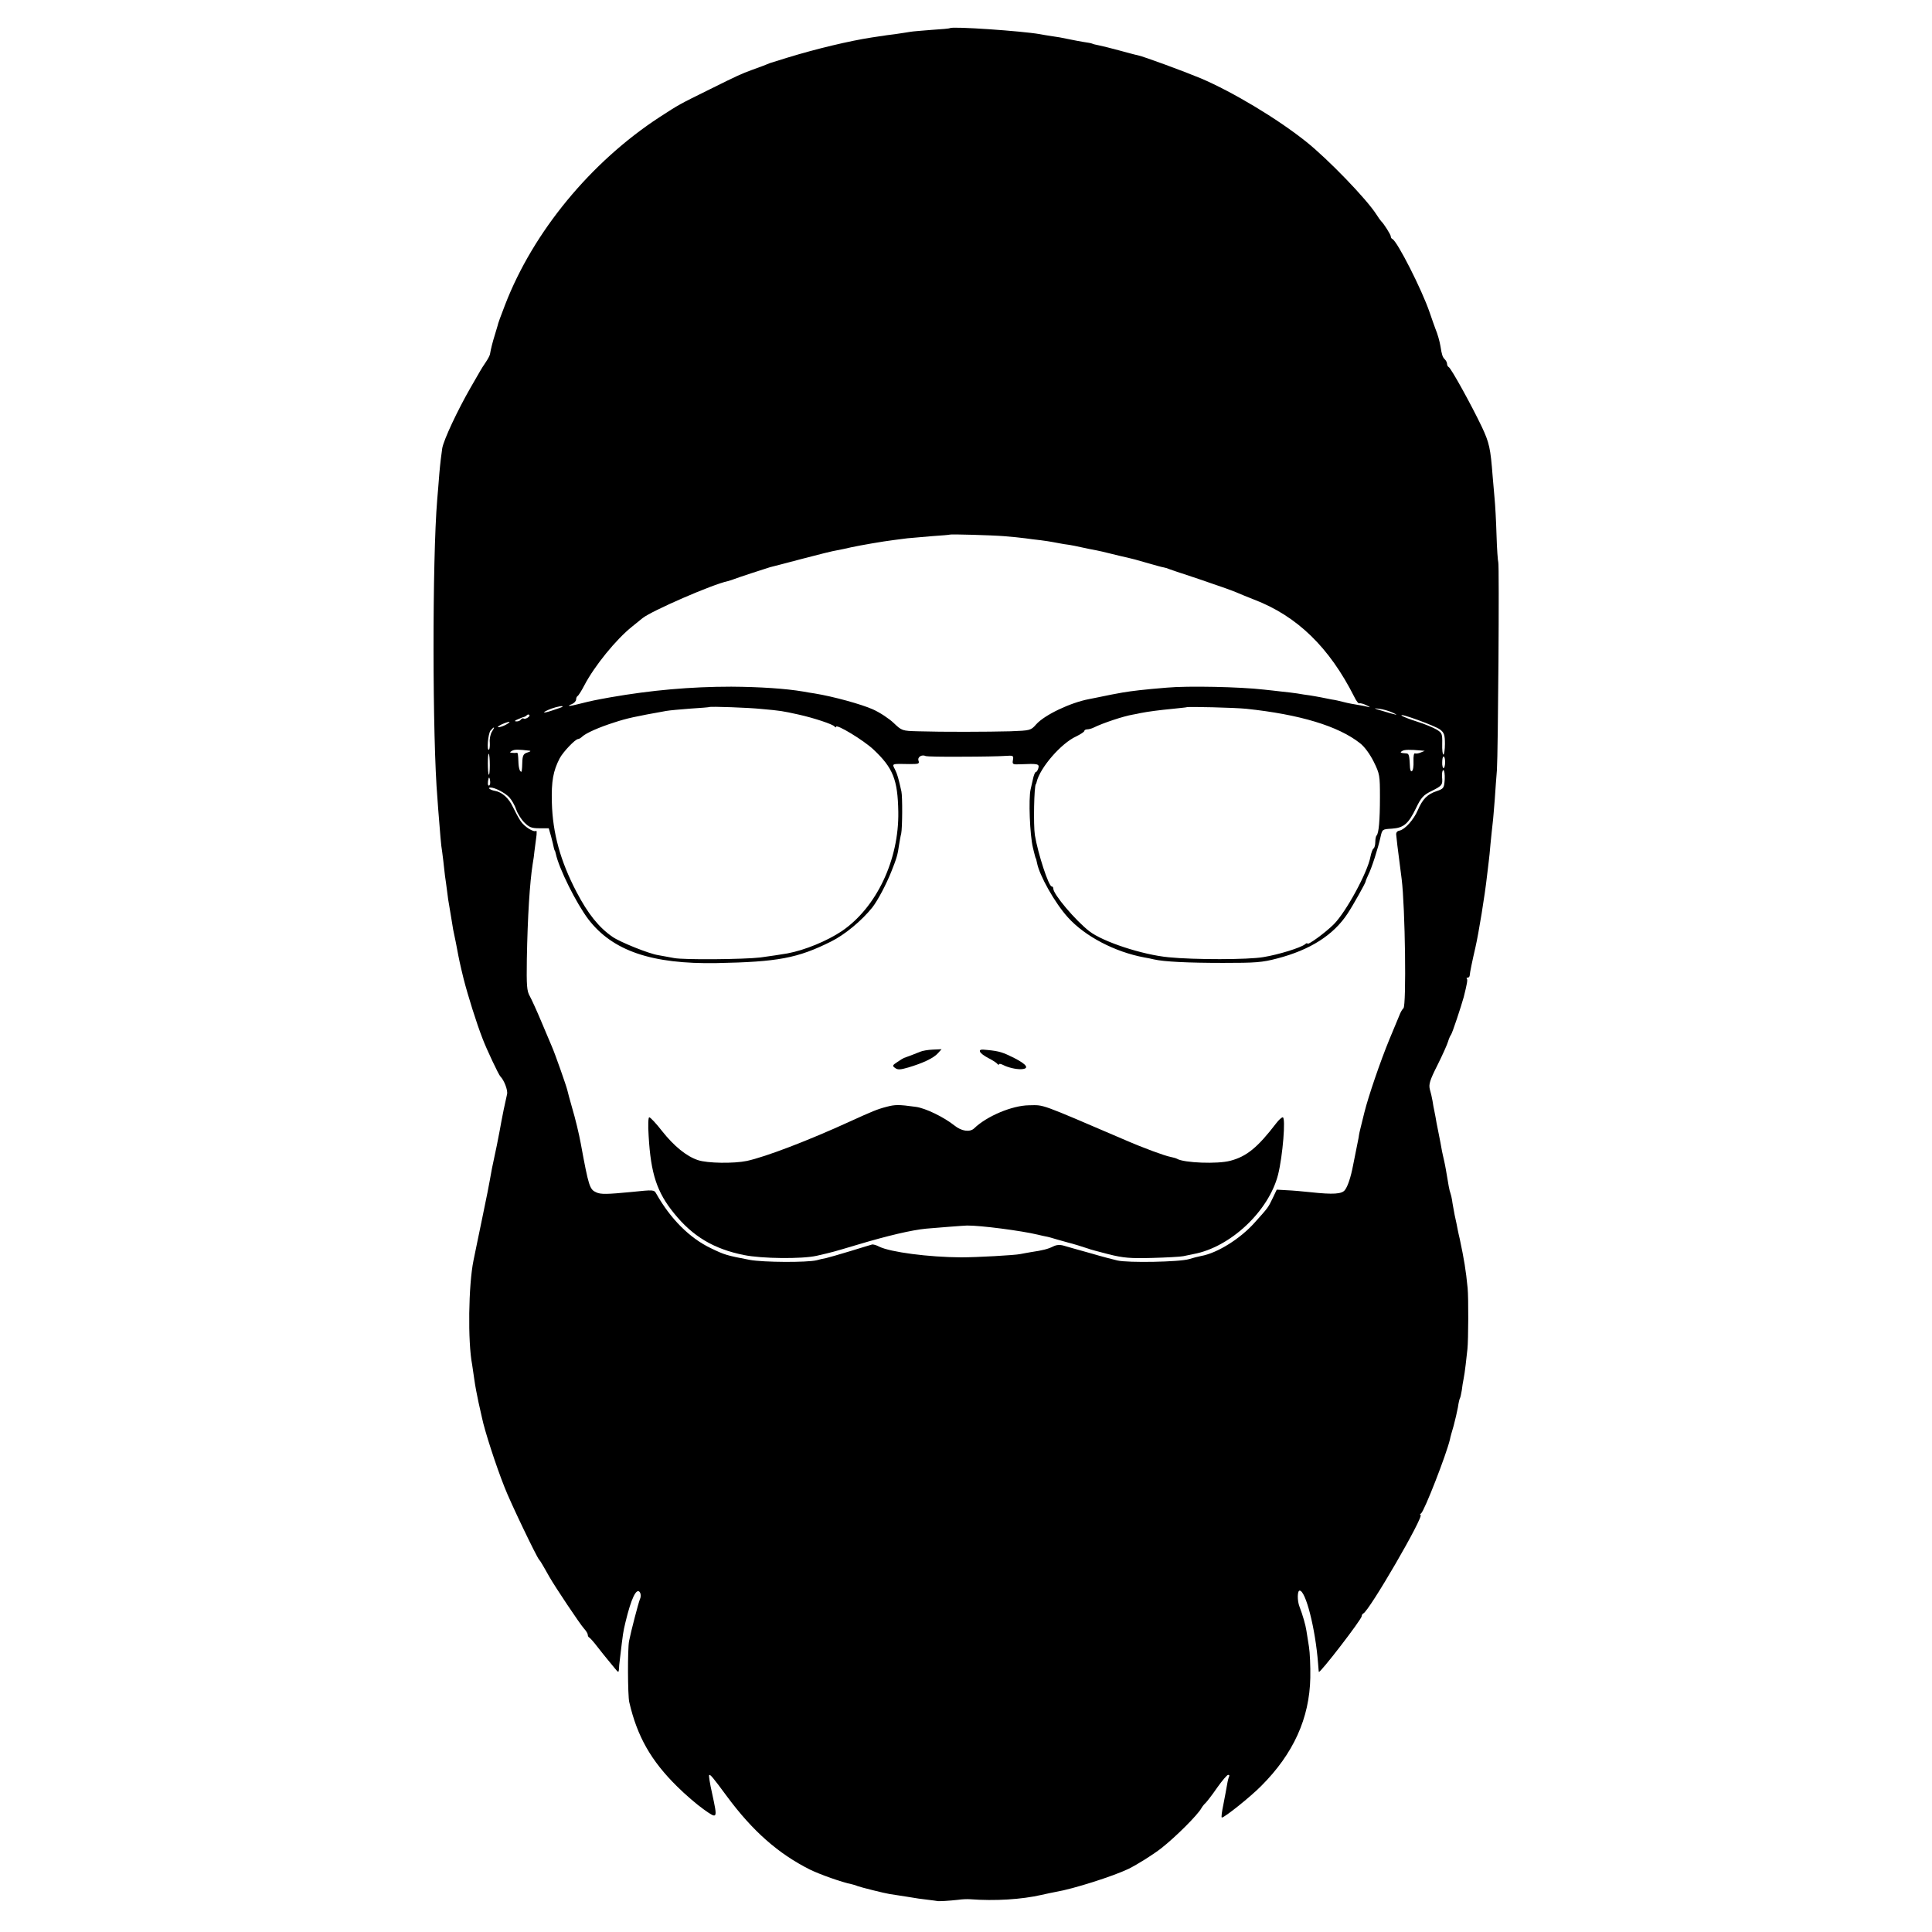
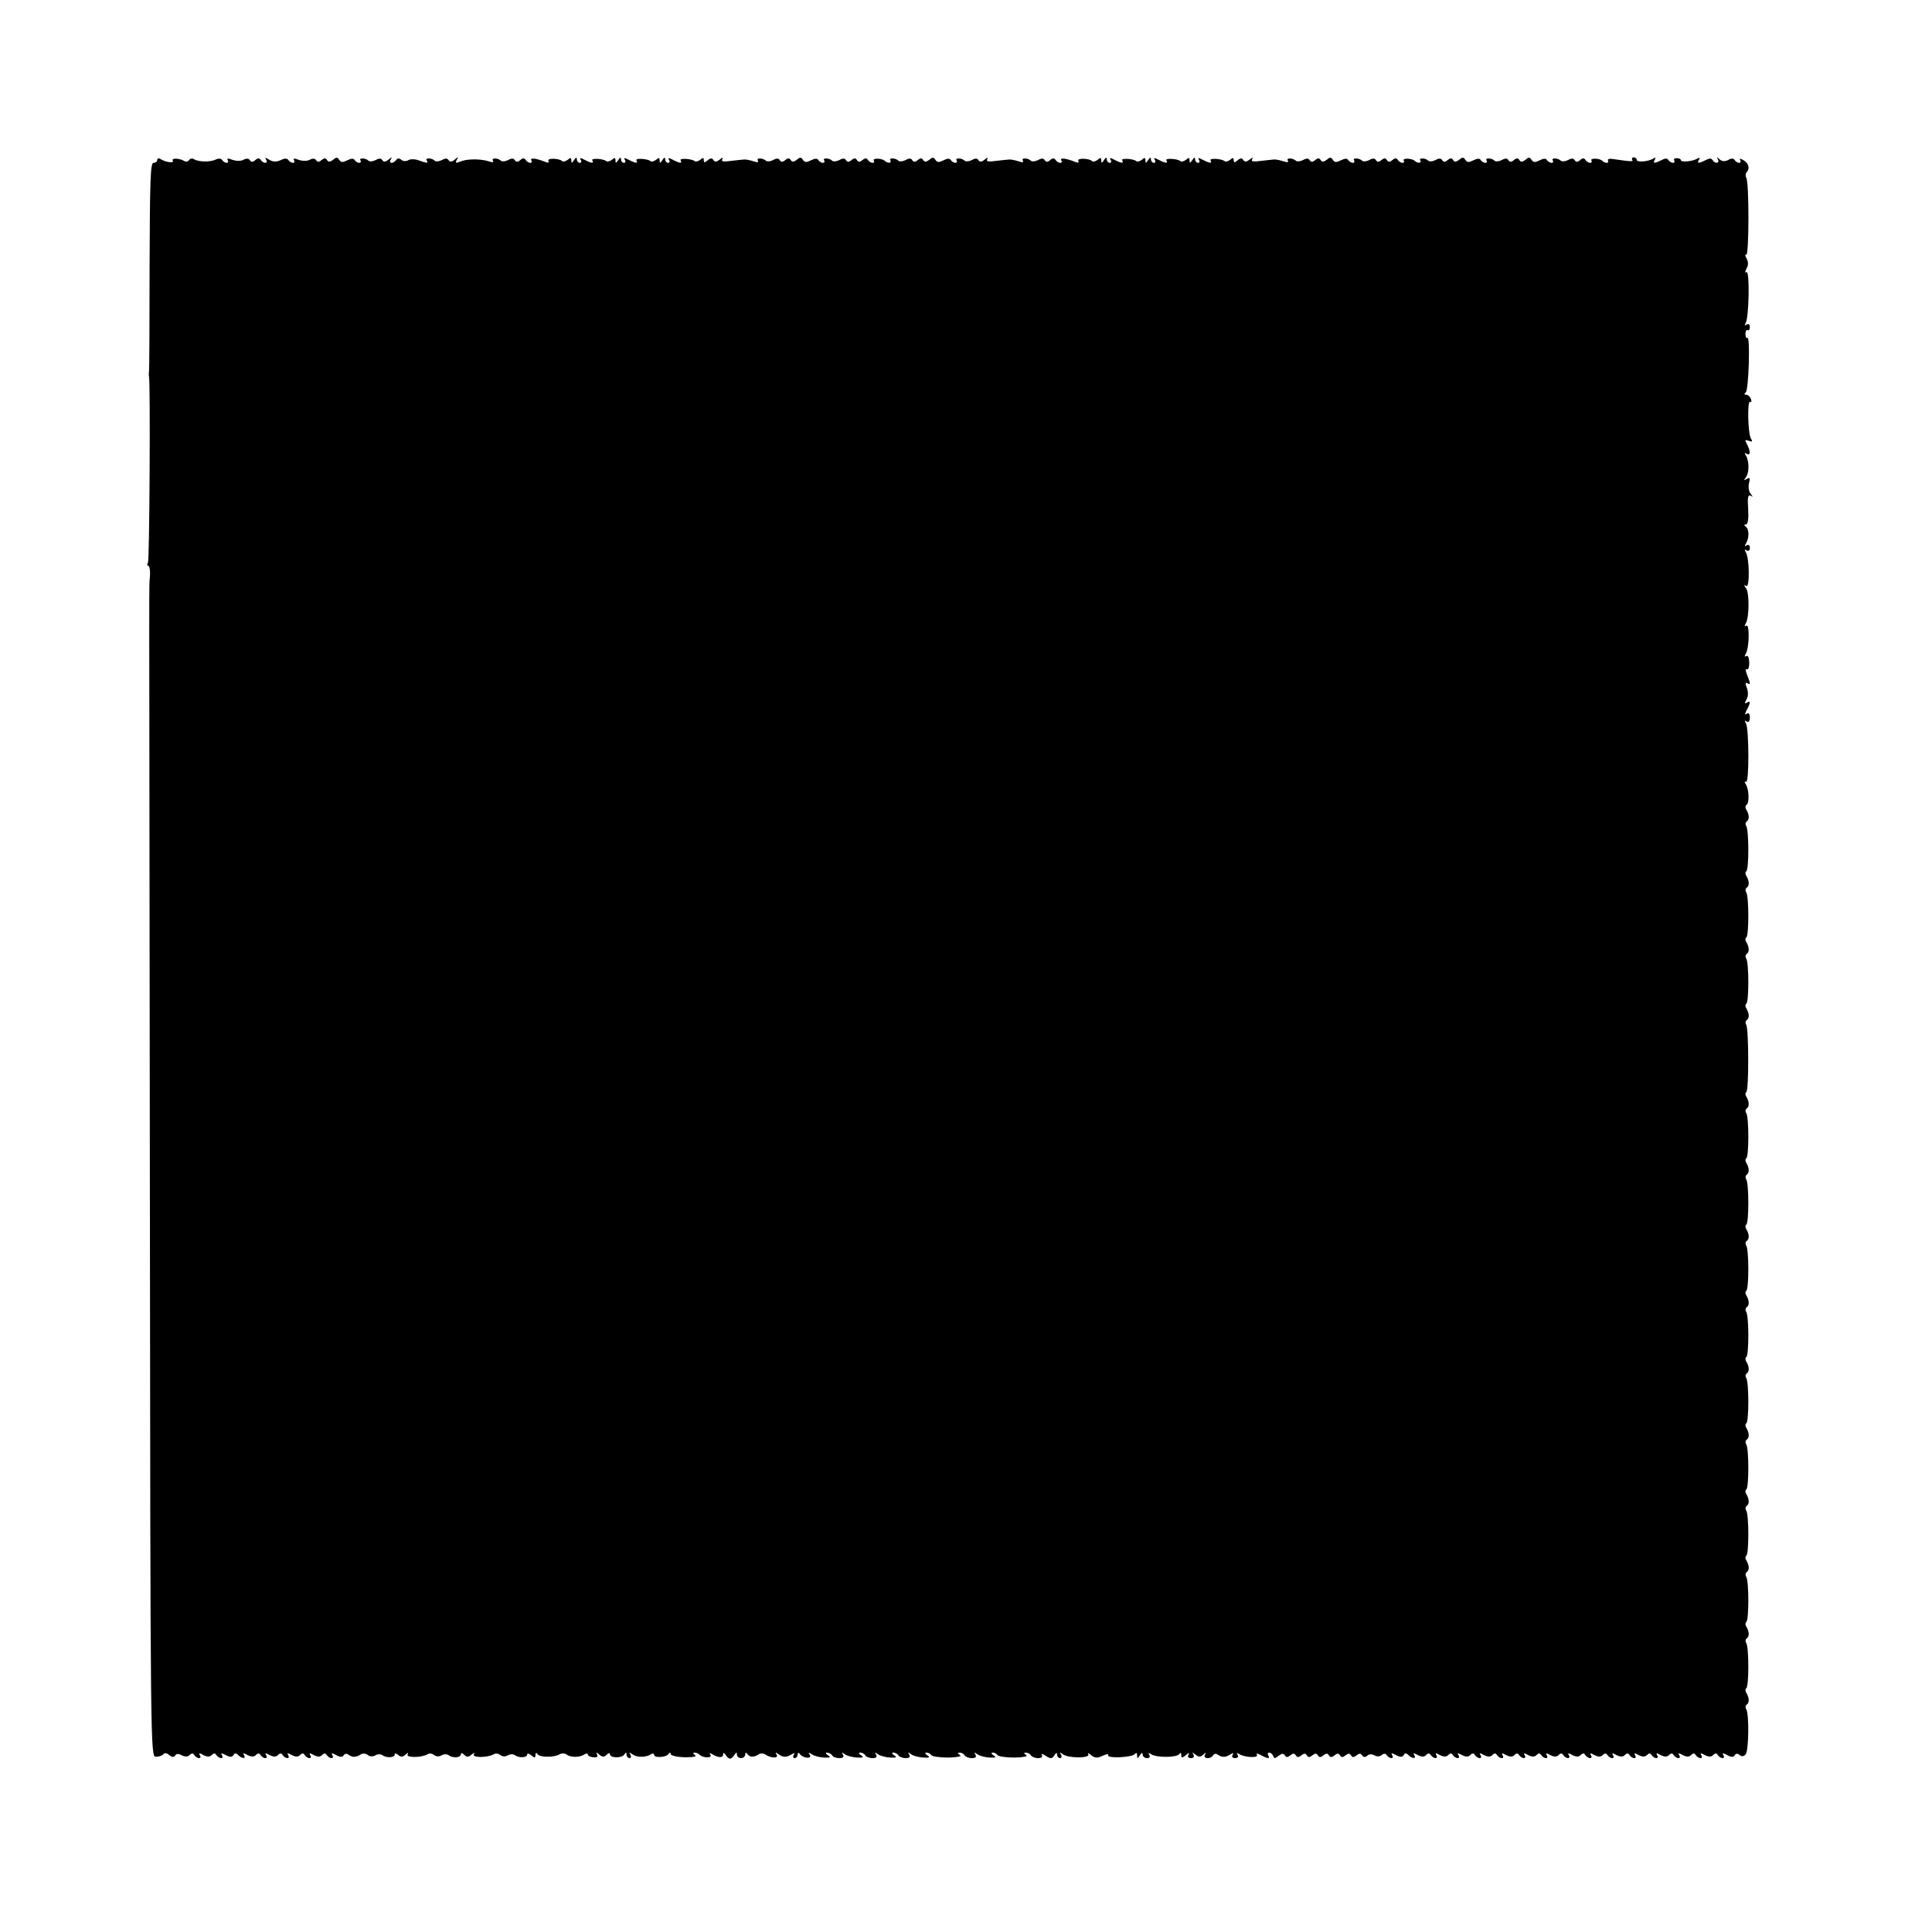
- <svg xmlns="http://www.w3.org/2000/svg" version="1.0" width="996pt" height="996pt" viewBox="0 0 996 996" preserveAspectRatio="xMidYMid meet">
-   <g transform="translate(0,996) scale(0.1,-0.1)" fill="#000000" stroke="none">
-     <path d="M4898 9815 c-2 -2 -44 -6 -95 -9 -50 -4 -100 -8 -110 -10 -10 -2 -45 -7 -78 -12 -33 -4 -62 -8 -65 -9 -3 0 -27 -4 -55 -8 -117 -18 -288 -59 -435 -104 -47 -15 -87 -27 -90 -28 -3 -1 -18 -7 -35 -14 -16 -6 -43 -16 -60 -22 -54 -20 -68 -26 -215 -99 -164 -81 -158 -78 -260 -144 -354 -231 -651 -591 -796 -967 -20 -51 -38 -100 -39 -109 -2 -8 -9 -31 -15 -50 -10 -32 -19 -66 -24 -96 -1 -6 -10 -24 -21 -40 -11 -16 -25 -38 -31 -49 -6 -11 -28 -49 -49 -85 -67 -117 -136 -264 -145 -310 -4 -25 -11 -83 -15 -130 -4 -47 -8 -107 -11 -135 -26 -308 -25 -1240 1 -1540 1 -22 6 -80 10 -130 4 -49 8 -101 10 -115 2 -14 7 -47 10 -75 3 -27 7 -63 9 -80 3 -16 7 -52 11 -80 3 -27 8 -61 11 -75 2 -14 7 -41 10 -60 9 -58 12 -74 18 -100 3 -14 8 -38 11 -55 12 -64 16 -83 35 -161 22 -86 66 -227 98 -309 20 -53 83 -187 92 -195 19 -19 39 -71 34 -91 -12 -53 -25 -115 -29 -139 -2 -14 -13 -70 -24 -126 -25 -115 -29 -138 -36 -179 -7 -40 -11 -59 -40 -200 -14 -66 -27 -129 -29 -140 -2 -11 -9 -44 -15 -73 -26 -127 -30 -419 -7 -537 2 -11 7 -45 11 -75 4 -30 14 -84 22 -120 8 -36 16 -72 18 -80 13 -64 71 -244 116 -357 29 -76 167 -363 178 -373 3 -3 12 -16 19 -29 8 -13 22 -39 33 -58 30 -53 159 -246 180 -269 10 -11 19 -25 19 -31 0 -6 3 -13 8 -15 4 -2 23 -23 42 -48 19 -25 43 -54 52 -65 9 -11 26 -31 37 -45 19 -23 20 -24 22 -5 0 11 2 31 4 45 18 152 17 143 29 195 30 125 57 182 75 156 5 -8 6 -23 0 -35 -8 -20 -46 -165 -56 -216 -8 -39 -7 -282 1 -315 41 -177 112 -302 247 -435 41 -41 103 -94 137 -118 72 -51 72 -51 43 83 -11 49 -18 91 -15 94 5 5 18 -10 91 -109 133 -180 265 -296 428 -378 51 -25 166 -66 217 -76 7 -2 20 -5 28 -9 19 -7 139 -37 165 -41 11 -2 52 -8 90 -14 39 -7 88 -14 110 -16 22 -3 42 -5 45 -6 6 -3 65 1 110 6 19 3 46 4 60 3 130 -10 267 -1 368 22 26 6 60 13 76 16 89 15 293 80 373 118 50 25 126 73 170 107 75 59 188 172 207 207 5 9 15 21 21 26 6 6 33 40 59 78 26 37 52 67 57 67 6 0 8 -3 6 -7 -3 -5 -8 -24 -11 -43 -3 -19 -12 -65 -19 -102 -8 -38 -12 -68 -8 -68 14 0 149 108 203 163 166 166 249 349 253 558 1 58 -2 130 -7 160 -5 30 -11 67 -13 82 -4 28 -19 81 -36 125 -12 31 -11 82 1 82 31 0 81 -194 95 -375 2 -22 3 -42 4 -44 3 -12 221 271 221 287 0 6 4 12 8 14 30 11 318 508 295 508 -4 0 -3 4 3 8 17 12 131 305 149 382 1 8 10 40 19 70 8 30 18 73 22 95 3 22 8 44 11 48 2 4 6 22 9 40 2 18 6 43 9 57 3 14 8 48 11 75 3 28 7 64 9 80 5 46 6 264 1 315 -9 92 -18 147 -41 255 -3 11 -7 31 -10 45 -2 14 -10 49 -16 77 -5 29 -12 63 -13 75 -2 13 -6 30 -9 38 -5 13 -10 41 -23 120 -2 14 -7 36 -10 50 -3 14 -8 34 -10 45 -4 23 -11 61 -17 90 -2 11 -7 36 -11 55 -3 19 -8 46 -11 60 -3 14 -8 39 -10 55 -3 17 -9 44 -14 60 -6 25 0 46 40 125 26 52 50 106 54 120 4 14 11 30 15 35 7 8 53 148 66 195 17 68 21 90 16 94 -3 4 -1 6 5 6 5 0 10 6 10 13 0 10 14 78 29 142 17 74 49 270 60 370 3 28 7 61 9 75 2 14 6 54 9 90 4 36 8 83 11 105 3 22 7 78 11 125 3 47 8 114 11 150 6 88 13 1062 7 1072 -2 4 -7 67 -9 140 -2 73 -7 158 -10 188 -3 30 -7 82 -10 115 -11 144 -17 172 -56 255 -51 107 -159 304 -171 308 -4 2 -8 9 -8 16 0 7 -5 17 -12 24 -11 11 -15 22 -22 67 -4 25 -15 64 -26 90 -4 11 -18 49 -30 85 -40 117 -167 367 -192 378 -5 2 -8 8 -8 13 0 9 -36 66 -50 79 -3 3 -14 18 -24 34 -51 80 -249 285 -363 376 -148 118 -376 255 -542 326 -92 38 -290 111 -325 119 -12 2 -55 14 -96 25 -41 11 -88 23 -104 26 -16 3 -32 7 -35 9 -4 2 -25 6 -47 9 -22 4 -51 9 -64 12 -51 11 -66 13 -100 18 -19 3 -46 7 -60 10 -90 16 -451 41 -462 31z m277 -2619 c39 -3 88 -8 110 -11 22 -3 58 -8 80 -10 22 -3 51 -7 65 -10 14 -3 39 -7 55 -10 17 -2 41 -6 55 -9 14 -3 48 -10 75 -16 59 -11 70 -14 155 -35 36 -8 72 -17 80 -19 8 -2 41 -12 74 -21 32 -9 66 -19 75 -20 9 -2 16 -4 16 -4 0 -1 73 -26 162 -55 89 -30 177 -61 195 -69 18 -8 60 -25 93 -38 222 -85 388 -246 517 -502 10 -21 22 -36 26 -33 4 2 21 -2 37 -10 17 -8 21 -12 11 -9 -11 3 -35 8 -55 11 -20 3 -52 9 -71 14 -19 5 -48 12 -65 14 -16 3 -41 8 -55 11 -14 3 -40 7 -57 10 -18 2 -48 7 -65 10 -18 3 -55 7 -83 10 -27 3 -68 8 -90 10 -120 14 -391 20 -500 10 -122 -10 -178 -17 -227 -25 -50 -9 -66 -12 -128 -25 -14 -3 -34 -7 -45 -9 -96 -18 -229 -81 -273 -130 -28 -32 -31 -32 -133 -36 -115 -3 -349 -4 -477 0 -81 2 -83 3 -125 43 -23 22 -71 54 -107 70 -58 26 -202 66 -300 82 -19 3 -46 7 -60 10 -88 15 -221 24 -370 25 -209 0 -412 -18 -624 -55 -82 -15 -89 -16 -161 -34 -49 -13 -68 -13 -37 -1 12 5 22 16 22 24 0 8 4 16 8 18 4 2 20 27 35 56 52 99 163 236 246 302 17 14 41 33 53 43 47 38 362 175 440 191 7 2 20 6 28 9 17 7 166 56 190 63 8 2 83 21 165 43 83 22 164 42 180 44 17 3 50 10 75 16 47 10 161 30 218 37 17 2 49 6 70 9 20 2 78 7 127 11 50 3 91 7 92 8 4 3 215 -3 278 -8z m-2276 -880 c-2 -2 -26 -10 -53 -19 -53 -18 -55 -10 -3 10 31 11 65 17 56 9z m1027 -11 c100 -9 106 -10 192 -29 77 -17 176 -50 184 -61 4 -5 8 -7 8 -2 0 17 142 -69 193 -117 101 -95 125 -155 128 -321 4 -247 -112 -493 -291 -615 -76 -51 -190 -98 -280 -115 -28 -5 -95 -15 -140 -21 -84 -10 -395 -13 -445 -3 -27 5 -65 12 -82 15 -47 7 -196 67 -235 94 -71 49 -127 119 -186 232 -83 159 -123 303 -127 461 -3 110 7 163 40 227 17 33 81 100 95 100 5 0 15 6 22 13 20 18 84 47 166 73 64 21 105 30 267 59 17 3 73 8 125 12 52 3 96 7 97 8 5 4 204 -3 269 -10z m2499 1 c275 -29 475 -89 587 -178 22 -17 50 -55 70 -95 31 -63 32 -71 32 -182 0 -121 -6 -186 -17 -198 -4 -3 -7 -19 -7 -34 0 -15 -4 -30 -9 -33 -5 -3 -12 -23 -16 -43 -15 -81 -126 -285 -189 -348 -43 -43 -136 -111 -136 -99 0 3 -6 2 -12 -4 -23 -18 -135 -53 -214 -66 -78 -14 -359 -14 -489 -1 -137 13 -339 80 -409 134 -73 57 -186 191 -186 220 0 6 -3 11 -8 11 -16 0 -71 169 -87 265 -8 53 -4 251 5 263 2 1 3 5 4 10 17 74 127 201 205 236 22 11 41 23 41 28 0 4 7 8 15 8 8 0 23 4 33 9 46 23 154 59 202 67 8 1 26 5 40 8 41 8 95 15 167 22 37 4 69 7 70 8 6 4 250 -2 308 -8z m755 -20 c35 -16 23 -14 -60 11 -40 12 -41 13 -10 9 19 -2 51 -11 70 -20z m-4460 -26 c-8 -5 -17 -7 -21 -4 -4 2 -10 0 -14 -6 -3 -5 -14 -10 -23 -9 -12 0 -9 4 8 11 14 6 28 12 32 12 3 1 10 4 14 9 4 4 10 5 13 1 3 -3 -1 -9 -9 -14z m4704 -61 c21 -16 25 -28 25 -74 0 -30 -4 -55 -8 -55 -4 0 -7 25 -6 55 1 52 -1 57 -29 74 -17 10 -62 29 -101 41 -38 12 -74 26 -79 31 -19 17 174 -53 198 -72z m-4814 26 c-14 -8 -32 -14 -40 -14 -8 0 -1 6 15 14 40 18 57 18 25 0z m-74 -37 c-8 -13 -13 -38 -11 -56 1 -18 -1 -34 -4 -37 -13 -8 -5 83 8 99 20 23 24 20 7 -6z m194 -98 c8 -1 4 -5 -10 -9 -20 -6 -25 -14 -27 -41 -2 -61 -3 -63 -10 -56 -5 4 -9 22 -10 39 -2 54 -3 57 -10 56 -5 -1 -15 -1 -23 0 -13 1 -13 3 -1 10 13 8 32 8 91 1z m4595 1 l20 -2 -20 -8 c-11 -5 -24 -7 -30 -5 -6 3 -9 -14 -8 -41 1 -24 -2 -47 -8 -50 -5 -4 -9 4 -10 17 -3 64 -5 73 -19 74 -30 2 -35 4 -22 12 11 8 42 8 97 3z m-4800 -76 c0 -30 -2 -51 -5 -49 -3 3 -5 30 -5 59 0 30 2 51 5 49 3 -3 5 -30 5 -59z m2433 44 c97 0 198 2 223 4 43 3 45 2 41 -21 -4 -22 -2 -24 39 -22 89 4 98 2 92 -20 -3 -11 -9 -20 -13 -20 -4 0 -11 -17 -15 -37 -5 -21 -10 -45 -12 -53 -11 -48 -4 -235 12 -300 3 -14 8 -32 10 -40 2 -8 4 -15 5 -15 1 0 3 -10 6 -23 12 -65 92 -207 159 -281 88 -98 243 -179 395 -207 14 -2 36 -7 49 -10 52 -12 176 -18 356 -18 167 0 201 2 280 23 169 44 289 120 362 231 31 47 92 157 93 165 0 3 6 18 13 33 17 32 52 141 64 197 9 40 9 40 58 43 62 4 86 25 126 108 25 52 38 66 77 85 58 29 60 32 56 75 -1 19 2 34 7 34 5 0 8 -21 7 -47 -3 -46 -5 -49 -43 -62 -47 -16 -71 -40 -96 -98 -21 -49 -66 -99 -94 -105 -13 -2 -19 -11 -17 -23 1 -11 4 -36 6 -55 5 -40 13 -103 22 -172 18 -143 25 -654 9 -666 -5 -4 -15 -20 -21 -37 -7 -16 -30 -73 -52 -125 -46 -112 -107 -290 -128 -374 -8 -34 -17 -70 -20 -81 -3 -11 -8 -33 -10 -50 -3 -16 -10 -50 -15 -75 -5 -25 -11 -56 -14 -70 -11 -58 -27 -106 -41 -124 -15 -22 -60 -25 -179 -12 -38 4 -93 9 -121 10 l-52 3 -21 -44 c-24 -50 -23 -48 -93 -126 -74 -83 -192 -157 -276 -172 -15 -3 -43 -10 -62 -16 -48 -15 -315 -20 -370 -7 -25 6 -83 21 -130 35 -47 13 -92 26 -100 28 -8 2 -28 8 -45 13 -21 6 -38 5 -56 -4 -26 -13 -53 -20 -114 -29 -16 -3 -41 -7 -55 -10 -27 -6 -225 -17 -305 -17 -169 1 -365 27 -422 55 -15 8 -32 13 -38 11 -5 -1 -56 -17 -112 -34 -56 -17 -112 -33 -125 -36 -13 -2 -34 -7 -48 -11 -49 -12 -275 -11 -345 2 -119 23 -128 25 -202 61 -108 52 -206 150 -279 279 -12 22 -12 22 -129 10 -125 -12 -158 -13 -181 -2 -34 15 -39 29 -80 252 -9 49 -27 125 -46 189 -11 38 -21 76 -23 85 -5 22 -64 190 -80 226 -7 17 -32 75 -55 130 -23 55 -50 114 -59 130 -15 26 -17 54 -15 190 4 221 15 394 30 490 4 22 8 51 9 65 2 14 6 45 9 69 4 25 3 42 0 38 -11 -10 -60 20 -80 50 -10 15 -28 48 -40 73 -21 46 -57 77 -93 83 -23 4 -41 17 -22 17 23 0 76 -28 97 -51 12 -13 28 -41 35 -62 7 -21 26 -51 42 -67 25 -25 37 -30 78 -30 l48 0 12 -42 c6 -24 13 -50 14 -58 2 -8 4 -15 5 -15 1 0 3 -7 5 -15 16 -77 106 -257 168 -339 125 -163 326 -232 662 -226 314 6 417 25 589 111 71 35 159 108 214 177 27 35 70 116 96 181 28 70 34 89 41 141 3 17 7 43 11 58 6 29 7 190 1 217 -15 67 -21 89 -33 113 -16 31 -20 30 74 28 48 0 53 1 47 18 -6 19 18 33 38 23 5 -2 88 -4 185 -3z m2492 -29 c0 -16 -4 -30 -8 -30 -4 0 -8 14 -7 30 0 17 3 30 7 30 5 0 8 -13 8 -30z m-4923 -100 c1 -11 -2 -20 -7 -20 -6 0 -7 17 -1 38 3 8 7 -1 8 -18z" />
-     <path d="M4744 4538 c-32 -13 -79 -31 -84 -32 -3 -1 -18 -10 -34 -21 -26 -17 -27 -20 -11 -31 13 -10 27 -9 68 3 74 22 130 48 152 73 l19 21 -45 -2 c-25 -1 -54 -6 -65 -11z" />
-     <path d="M5052 4539 c2 -8 22 -23 44 -34 21 -11 42 -24 46 -30 4 -5 8 -6 8 -2 0 4 9 3 21 -3 24 -13 66 -23 93 -22 45 2 31 24 -36 58 -58 29 -76 35 -137 41 -34 4 -42 2 -39 -8z" />
-     <path d="M4570 4254 c-47 -12 -75 -24 -187 -75 -216 -99 -436 -183 -533 -204 -68 -14 -203 -12 -251 4 -59 19 -124 72 -185 149 -31 40 -61 72 -67 72 -5 0 -7 -39 -3 -97 11 -194 43 -290 131 -398 96 -119 205 -184 360 -215 92 -19 299 -21 375 -4 86 20 79 18 210 57 157 47 281 76 355 83 44 4 198 16 210 16 69 1 282 -27 365 -47 14 -4 32 -7 40 -9 8 -1 35 -8 60 -16 25 -7 50 -14 57 -16 15 -3 83 -24 103 -31 8 -4 56 -16 105 -29 76 -19 111 -22 225 -19 74 2 146 6 160 9 14 3 37 8 53 11 190 35 388 221 436 410 24 96 40 295 24 295 -6 0 -21 -14 -34 -31 -95 -124 -152 -171 -236 -193 -66 -18 -240 -11 -275 10 -5 3 -20 7 -34 10 -28 5 -140 46 -234 87 -450 193 -415 180 -495 179 -87 -1 -218 -56 -283 -119 -22 -21 -65 -15 -102 15 -54 43 -150 90 -200 96 -87 12 -105 12 -150 0z" />
-   </g>
+ <svg xmlns="http://www.w3.org/2000/svg" version="1" width="933.333" height="933.333" viewBox="0 0 700 700">
+   <path d="M57 57.9c0 .6-.6 1.1-1.4 1.1-1.1 0-1.3 6.4-1.4 37.2 0 20.5-.1 37.7-.2 38.3-.1.5-.1 1.4 0 2 .5 2.7.2 66.4-.4 67.4-.4.6-.3 1.1.1 1.1.5 0 .8 1.9.6 4.2-.3 5.4-.3-22.1 0 219.3.2 207.3.2 208 2.2 208 1.1 0 2.3-.4 2.7-.9.4-.6 1.2-.5 2.1.3 1 .8 1.7.9 2.2.1.4-.6 1.2-.7 2.4 0 1.2.6 2.2.5 2.8-.1.8-.8 1.3-.7 1.7 0 .4.6 1.2 1.1 1.7 1.1.6 0 .7-.5.3-1.1-.5-.8-.1-.8 1.3 0 1.4.7 2.3.7 3 0 .8-.8 1.3-.7 1.7 0 .4.6 1.2 1.1 1.7 1.1.6 0 .7-.5.3-1.1-.5-.8-.1-.8 1.4 0s2.3.8 2.8 0c.4-.8.9-.8 1.7 0 1.4 1.4 3 1.4 2.1 0-.5-.8-.1-.8 1.3 0 1.4.7 2.3.7 3 0 .8-.8 1.3-.7 1.7 0 .4.6 1.2 1.1 1.7 1.1.6 0 .7-.5.3-1.1-.5-.8-.1-.8 1.3 0 1.4.7 2.3.7 3 0 .8-.8 1.3-.7 1.7 0 .4.6 1.2 1.1 1.7 1.1.6 0 .7-.5.3-1.1-.5-.8-.1-.8 1.3 0 1.4.7 2.3.7 3 0 .8-.8 1.3-.7 1.7 0 .4.6 1.2 1.1 1.7 1.1.6 0 .7-.5.3-1.1-.5-.8-.1-.8 1.3 0 1.4.7 2.3.7 3 0 .8-.8 1.3-.7 1.7 0 .4.6 1.2 1.1 1.7 1.1.6 0 .7-.5.3-1.1-.5-.8-.1-.8 1.4 0 1.4.8 2.3.8 2.7.1.4-.7 1.2-.7 1.8-.2 1.4 1 2.7 1 4.5-.2.7-.4 1.8-.3 2.5.3.8.6 1.8.6 2.7.1.8-.5 1.9-.5 2.5-.1 1.4 1.1 4.5 1 4.5-.2 0-.5.6-.5 1.3.2 1 .8 1.7.7 2.7-.2.8-.8 1.1-.8.7-.1-.8 1.3 5 1.3 7.2 0 .6-.4 1.7-.3 2.4.3.8.6 1.8.6 2.7.1.8-.5 1.9-.5 2.5-.1 1.4 1.2 4.5 1 4.5-.3 0-.6.5-.5 1.2.2.9.9 1.5.9 2.7-.1 1-.8 1.2-.8.8-.1-.8 1.3 5 1.3 7.2 0 .6-.4 1.7-.3 2.4.3.8.6 1.8.6 2.7.1.8-.5 1.9-.5 2.5-.1 1.4 1.1 4.5 1 4.5-.2 0-.5.7-.4 1.5.3 1.2 1 1.5 1 1.5-.1 0-.9.3-1 .8-.3.8 1.2 6.1 1.2 8 0 .7-.4 1.8-.4 2.5.1 1.4 1.1 4.7 1.1 6.4 0 .7-.5 1.3-.4 1.3 0 0 .5.9.9 2 1 1.3.1 1.8-.2 1.3-1-.5-.9-.3-.9.8 0 1.2 1 1.8 1 2.7.1.7-.7 1.2-.8 1.2-.2 0 1.4 4.3 1.5 5.2.1.6-.9.8-.9.8 0 0 .7.5 1.3 1.1 1.3.5 0 .7-.6.3-1.3-.6-.9-.4-.9.7-.1 1.6 1.2 4.8 1.2 6.6.1.7-.5 1.3-.4 1.3.1 0 1.2 4.3 1 5.2-.3.5-.7.8-.6.8 0s2.3 1.1 5.1 1.2c3.1 0 4.6-.3 3.7-.8-.7-.5-.8-.9-.2-.9.6 0 1.4.3 1.8.7 1.2 1.3 4.8 1.4 4 .1-.5-.7-.3-.8.7-.2 2.1 1.3 3.9 1.4 3.9.1 0-.8.3-.7.9.1.4.8 1.2 1.4 1.6 1.4.4 0 1.2-.6 1.6-1.4.7-1 .9-1 .9-.1 0 .7.7 1.3 1.5 1.3s1.5-.6 1.5-1.3c0-.8.3-.8.8-.2.8 1.2 2.2 1.3 4 .2.6-.5 1.8-.5 2.5 0 2.2 1.4 4.9 1.4 4.1.1-.6-1-.4-1 .7-.2 1.6 1.2 2.9 1.2 4.8 0 1-.6 1.2-.5.7.2-.4.7-.2 1.2.3 1.2.6 0 1.1-.6 1.1-1.3 0-.7.3-.8.8-.2 1.1 1.6 4.6 1.9 3.6.3-.6-1-.4-1 .7-.2.8.6 2.8 1.1 4.4 1.2 2.3.1 2.6-.1 1.5-.8-.9-.6-1-1-.3-1 .6 0 1.5.5 1.8 1 .3.6 1.5 1 2.6 1 1.4 0 1.8-.4 1.3-1.3-.6-.9-.4-.9.7-.1.8.6 2.8 1.1 4.4 1.2 2.3.1 2.6-.1 1.5-.8-.9-.6-1-1-.3-1 .6 0 1.5.4 1.8 1 .3.5 1.5 1 2.6 1 1.4 0 1.8-.4 1.3-1.3-.6-.9-.4-.9.7-.1.8.6 2.8 1.1 4.4 1.2 2.3.1 2.6-.1 1.5-.8-.9-.6-1-1-.3-1 .6 0 1.5.4 1.8 1 .3.5 1.5 1 2.6 1 1.4 0 1.8-.4 1.3-1.3-.6-.9-.4-.9.7-.1.8.6 2.8 1.1 4.4 1.2 2.3.1 2.6-.1 1.5-.8-.9-.6-1-1-.3-1 .6 0 1.4.4 1.7.9.3.5 3.1.9 6.2.9 3.3-.1 5-.4 4.2-.9-.9-.6-.9-.9-.1-.9.6 0 1.5.4 1.8 1 .3.5 1.5 1 2.6 1 1.4 0 1.8-.4 1.3-1.3-.6-.9-.4-.9.7-.1.8.6 2.8 1.1 4.4 1.2 2.3.1 2.6-.1 1.5-.8-.9-.6-1-1-.3-1 .6 0 1.4.4 1.7.9.3.5 3.1.9 6.2.9 3.3-.1 5-.4 4.2-.9-.9-.6-.9-.9-.1-.9.6 0 1.5.4 1.8 1 .3.5 1.5 1 2.6 1 1.2 0 1.7-.4 1.4-1.1-.4-.6.3-.5 1.4.3 1.8 1.1 2.3 1.1 3.1-.2.6-1 1-1.1 1-.3 0 .7.5 1.3 1.1 1.3.5 0 .7-.6.3-1.3-.6-.9-.4-.9.7-.1 1.9 1.5 10.1 1.5 9.2 0-.4-.6.1-.5 1 .3 1.4 1.1 2.3 1.2 4.3.2 1.4-.6 2.3-.7 1.9-.2-.7 1.3 8.8.9 9.7-.4.5-.6.8-.4.8.5 0 1.3.1 1.3 1 0 .6-1 1-1.1 1-.3 0 .7.7 1.3 1.6 1.3.9 0 1.2-.5.8-1.2-.5-.8-.3-.8.7-.2 2 1.3 9.2 1.2 10.1 0 .5-.7.8-.6.8.3 0 1.1.3 1.1 1.7 0 1.1-1 1.4-1 .9-.1-.4.7-.1 1.2.9 1.2s1.3-.5.9-1.3c-.6-.9-.5-.9.7 0 1.2 1 1.8 1 2.9 0 1-.9 1.1-.9.6 0-.9 1.6 2 1.8 2.9.3.4-.7 1.2-.7 1.8-.2 1.5 1 2.7 1 4.6-.2 1-.6 1.2-.5.7.2-.4.7-.1 1.2.9 1.2s1.3-.5.9-1.2c-.5-.7-.3-.8.7-.2 2.1 1.2 7 1.4 6.3.2-.4-.6.1-.6 1.4.1 2.6 1.4 3.5 1.4 2.7.1-.3-.6-.2-1 .4-1 .5 0 1.1.6 1.4 1.2.3 1 .7 1 1.9 0 1.2-.9 1.8-1 2.3-.2.5.8 1 .8 2 0s1.5-.8 2 0 1 .8 2 0 1.5-.8 2 0 1 .8 2 0 1.5-.8 2 0 1 .8 2 0 1.5-.8 2 0 1 .8 2 0 1.5-.8 2 0 1 .8 2 0 1.5-.8 2 0 1 .8 2 0 1.5-.8 2 0c.5.7 1.1.8 1.9.1.7-.6 1.7-.6 2.6-.1.9.5 1.9.5 2.6-.1.8-.7 1.4-.6 1.9.1.3.5 1.1 1 1.6 1 .6 0 .7-.5.3-1.1-.5-.8-.1-.8 1.4 0s2.3.8 2.8 0c.4-.8.9-.8 1.7 0 1.4 1.4 3 1.4 2.1 0-.5-.8-.1-.8 1.3 0 1.4.7 2.3.7 3 0 .8-.8 1.3-.7 1.7 0 .4.6 1.2 1.1 1.7 1.1.6 0 .7-.5.3-1.1-.5-.8-.1-.8 1.3 0 1.4.7 2.3.7 3 0 .8-.8 1.3-.7 1.7 0 .4.6 1.2 1.1 1.7 1.1.6 0 .7-.5.3-1.1-.5-.8-.1-.8 1.3 0 1.4.7 2.3.7 3 0 .8-.8 1.3-.7 1.7 0 .4.6 1.2 1.1 1.7 1.1.6 0 .7-.5.3-1.1-.5-.8-.1-.8 1.3 0 1.4.7 2.3.7 3 0 .8-.8 1.3-.7 1.7 0 .4.6 1.2 1.1 1.7 1.1.6 0 .7-.5.3-1.1-.5-.8-.1-.8 1.3 0 1.4.7 2.3.7 3 0 .8-.8 1.3-.7 1.7 0 .4.6 1.2 1.1 1.7 1.1.6 0 .7-.5.3-1.1-.5-.8-.1-.8 1.3 0 1.4.7 2.3.7 3 0 .8-.8 1.3-.7 1.7 0 .4.6 1.2 1.1 1.7 1.1.6 0 .7-.5.3-1.1-.5-.8-.1-.8 1.3 0 1.4.7 2.3.7 3 0 .8-.8 1.3-.7 1.7 0 .4.6 1.2 1.1 1.7 1.1.6 0 .7-.5.3-1.1-.5-.8-.1-.8 1.3 0 1.4.7 2.3.7 3 0 .8-.8 1.3-.7 1.7 0 .4.6 1.2 1.1 1.7 1.1.6 0 .7-.5.3-1.1-.5-.8-.1-.8 1.3 0 1.4.7 2.3.7 3 0 .8-.8 1.3-.7 1.7 0 .4.6 1.2 1.1 1.7 1.1.6 0 .7-.5.3-1.1-.5-.8-.1-.8 1.3 0 1.4.7 2.3.7 3 0 .8-.8 1.3-.7 1.7 0 .4.6 1.2 1.1 1.7 1.1.6 0 .7-.5.3-1.1-.5-.8-.1-.8 1.3 0 1.4.7 2.3.7 3 0 .8-.8 1.3-.7 1.7 0 .4.6 1.2 1.1 1.7 1.1.6 0 .7-.5.3-1.1-.5-.8-.1-.8 1.3 0 1.4.7 2.3.7 3 0 .8-.8 1.3-.7 1.7 0 .4.6 1.2 1.1 1.7 1.1.6 0 .7-.5.3-1.1-.5-.8-.1-.8 1.3 0 1.4.7 2.3.7 3 0 .8-.8 1.3-.7 1.7 0 .4.6 1.2 1.1 1.7 1.1.6 0 .7-.5.3-1.1-.5-.8-.1-.8 1.3 0 1.4.7 2.3.7 3 0 .8-.8 1.3-.7 1.7 0 .4.6 1.2 1.1 1.7 1.1.6 0 .7-.5.3-1.1-.5-.8-.1-.8 1.4 0 1.4.8 2.3.8 2.7.1.4-.7 1.1-.8 1.8-.1.8.6 1.6.5 2.2-.3 1.1-1.3 1.3-14.5.2-16.3-.4-.6-.3-1.4.2-1.7 1-.7.9-2.5-.2-4.3-.4-.6-.4-1.4 0-1.6 1-.6 1-14.8 0-16.4-.4-.6-.3-1.4.2-1.7 1-.7.9-2.5-.2-4.3-.4-.6-.4-1.4 0-1.6 1-.6 1-14.8 0-16.4-.4-.6-.3-1.4.2-1.7 1-.7.9-2.5-.2-4.3-.4-.6-.4-1.4 0-1.6 1-.6 1-14.8 0-16.4-.4-.6-.3-1.4.2-1.7 1-.7.9-2.5-.2-4.3-.4-.6-.4-1.4 0-1.6 1-.6 1-14.8 0-16.4-.4-.6-.3-1.4.2-1.7 1-.7.9-2.5-.2-4.3-.4-.6-.4-1.4 0-1.6 1-.6 1-14.8 0-16.4-.4-.6-.3-1.4.2-1.7 1-.7.9-2.5-.2-4.3-.4-.6-.4-1.4 0-1.6 1-.6 1-14.8 0-16.4-.4-.6-.3-1.4.2-1.7 1-.7.9-2.5-.2-4.3-.4-.6-.4-1.4 0-1.6 1-.6 1-14.8 0-16.4-.4-.6-.3-1.4.2-1.7 1-.7.9-2.5-.2-4.3-.4-.6-.4-1.4 0-1.6 1-.6 1-14.8 0-16.4-.4-.6-.3-1.4.2-1.7 1-.7.9-2.5-.2-4.3-.4-.6-.4-1.4 0-1.6 1-.6 1-14.8 0-16.4-.4-.6-.3-1.4.2-1.7 1-.7.9-2.5-.2-4.3-.4-.6-.4-1.4 0-1.6 1-.6.9-22.9 0-24.4-.4-.6-.3-1.4.2-1.7 1-.7.9-2.5-.2-4.3-.4-.6-.4-1.4 0-1.6 1-.6 1-14.8 0-16.4-.4-.6-.3-1.4.2-1.7 1-.7.9-2.5-.2-4.3-.4-.6-.4-1.4 0-1.6 1-.6 1-14.8 0-16.4-.4-.6-.3-1.4.2-1.7 1-.7.9-2.5-.2-4.3-.4-.6-.4-1.4 0-1.6 1-.6 1-14.8 0-16.4-.4-.6-.3-1.4.2-1.7 1-.7.9-2.5-.2-4.3-.4-.6-.4-1.4.1-1.7 1.1-.6.9-5.7-.3-7.5-.5-.8-.4-1.2.1-.8 1.2.7 1.1-19.3 0-21.2-.6-1-.5-1.2.2-.7.8.5 1.2-.1 1.2-1.4 0-1.3-.4-1.9-1.1-1.4-.8.5-.8.1 0-1.4 1.4-2.6 1.4-3.5 0-2.6-.8.5-.9.2-.1-1.2.6-1.1.7-2.7.1-4.2s-.5-2.1.1-1.7c1.3.8 1.3.3 0-3-.6-1.5-.6-2.4-.1-2 .5.3.9-.8.9-2.4-.1-1.8-.5-2.8-1.1-2.4-.6.4-.7.1-.2-.8 1.3-2 1.5-11 .2-10.2-.6.4-.7.1-.2-.8 1.3-2 1.4-11.2.1-12.8-.8-1.1-.8-1.3.1-.8 1.3.8 1.2-10.1-.2-12.3-.5-.9-.4-1.1.3-.6.7.4 1.2.1 1.2-.9s-.5-1.3-1.2-.9c-.7.5-.8.3-.2-.7 1.2-1.9 1.2-5.2-.1-6.1-.7-.5-.6-.8.1-.8s1-2 .8-5.5c-.3-4.2-.1-5.4.9-4.9.9.6.9.5 0-.7-.7-.8-.9-2.6-.6-3.9.5-1.8.3-2.1-.8-1.5-1.1.7-1.2.6-.3-.6 1.2-1.7 1.2-5.8 0-7.8-.6-1-.5-1.2.2-.7 1.5.9 1.5-.9.2-3.4-.9-1.6-.8-1.8.6-1.3 1.3.5 1.5.3.8-.8-1.1-1.8-1.4-14-.3-13.3.5.3.6-.2.3-1-.3-.9-1.1-1.6-1.8-1.6s-.7-.3-.1-.8c1.1-.8 1.7-20.5.6-19.8-.4.3-.7-.4-.7-1.4 0-1 .4-1.6.8-1.4.4.3.8-.2.8-1.1 0-1-.5-1.3-1.2-.9-.7.5-.8.3-.3-.6 1.2-2 1.5-19.1.3-18.4-.6.4-.6-.1 0-1.3.7-1.2.7-2.4 0-3.7-.6-1-.6-1.6-.1-1.3 1 .6 1.1-26.2 0-27.9-.3-.6-.3-1.4 0-1.8 1.4-1.4 1-3.3-.9-4.5-1.2-.7-1.7-.8-1.3-.2.3.6.2 1.1-.4 1.1-.5 0-1.3-.5-1.6-1-.4-.7-1.3-.7-2.4 0-1.2.6-2.2.5-3.1-.3-1-.9-1.1-.9-.6 0 .8 1.5-1 1.8-1.9.3-.4-.7-1.2-.7-2.5 0-2.5 1.3-3.3 1.3-2.4-.2.4-.7.3-.8-.5-.4-1.7 1.1-6.1 1.5-6.1.6 0-.4-.7-.7-1.5-.7s-1.2.4-.9.9c.3.4.1.8-.5.8-.5 0-1.3-.5-1.6-1-.4-.7-1.2-.7-2.5 0-2.5 1.3-3.3 1.3-2.4-.2.4-.7.3-.8-.5-.4-1.8 1.2-6.1 1.5-6.1.5 0-.5-.5-.9-1.1-.9-.5 0-.8.4-.5.9.5.7-.4.7-7.1-.3-1.2-.2-2 .1-1.7.5.6 1.1-1 1.2-2 .2s-4.6-1.1-4-.1c.3.4.1.8-.5.8-.5 0-1.3-.5-1.6-1-.5-.8-1.1-.8-2 0-.9.8-1.5.8-2 0-.4-.7-1.2-.7-2.4 0-1 .5-2.1.6-2.5.3-1-1.1-3.7-1.2-3-.2.3.5.1.9-.5.9-.5 0-1.3-.5-1.6-1-.4-.7-1.3-.6-2.7.1-1.6.8-2.2.8-2.9-.2-.6-1-1.1-1-2.2 0-1.1.8-1.7.9-2.2.1-.5-.8-1-.8-2 0-.9.8-1.5.8-2 0-.4-.7-1.2-.7-2.4 0-1 .5-2.1.6-2.5.3-1-1.1-3.7-1.2-3-.2.3.5.1.9-.5.9-.5 0-1.3-.5-1.6-1-.4-.7-1.3-.6-2.7.1-1.6.8-2.2.8-2.9-.2-.6-1-1.1-1-2.2 0-1.1.8-1.7.9-2.2.1-.5-.8-1-.8-2 0-.9.8-1.5.8-2 0-.4-.7-1.2-.7-2.4 0-1 .5-2.1.6-2.5.3-1-1.1-3.7-1.2-3-.2.6 1-.9 1.2-2 .2-1-1-4.6-1.1-4-.1.3.4.1.8-.5.8-.5 0-1.3-.5-1.6-1-.5-.8-1.1-.8-2 0-1 .8-1.5.8-2 0s-1-.8-2 0c-.9.8-1.5.8-2 0-.4-.7-1.2-.7-2.4 0-1 .5-2.1.6-2.5.3-1-1.1-3.7-1.2-3-.2.3.5.1.9-.5.9-.5 0-1.3-.5-1.6-1-.4-.7-1.3-.6-2.7.1-1.6.8-2.2.8-2.9-.2-.6-1-1.1-1-2.2 0-1.1.8-1.7.9-2.2.1-.5-.8-1-.8-2 0-.9.8-1.5.8-2 0-.4-.7-1.2-.7-2.4 0-1 .5-2.1.6-2.5.3-1.1-1.1-3.7-1.2-3-.1.4.7-.2.7-1.7.2-1.3-.4-2.8-.7-3.4-.6-.5 0-2.7.3-4.7.5-2.7.4-3.6.2-3.1-.6.4-.7 0-.7-.9.1-1.2.9-1.8 1-2.3.2-.5-.8-1.1-.8-2.1.1-1.1.9-1.4.9-1.4-.1 0-.9-.3-1-1.3-.1-.8.6-1.6.8-2 .5-.9-.9-5.7-1.2-5.1-.3.7 1.2-.3 1.1-2.8-.2-1.5-.8-1.9-.8-1.4 0 .4.6.2 1.1-.3 1.1-.6 0-1.1-.6-1.1-1.3 0-.8-.4-.7-1 .3-.8 1.2-1 1.2-1 .1 0-1-.3-1.1-1.3-.2-.8.6-1.6.8-2 .5-.9-.9-5.7-1.2-5.1-.3.7 1.2-.3 1.1-2.8-.2-1.5-.8-1.9-.8-1.4 0 .4.6.2 1.1-.3 1.1-.6 0-1.1-.6-1.1-1.3 0-.8-.4-.7-1 .3-.8 1.2-1 1.2-1 .1 0-1-.3-1.1-1.3-.2-.8.6-1.6.8-2 .5-.9-.9-5.7-1.2-5.1-.3.7 1.2-.3 1.1-2.8-.2-1.5-.8-1.9-.8-1.4 0 .4.6.2 1.1-.3 1.1-.6 0-1.1-.6-1.1-1.3 0-.8-.4-.7-1 .3-.8 1.2-1 1.2-1 .1 0-1-.3-1.1-1.3-.2-.8.6-1.6.8-2 .5-1-1.1-5.7-1.2-5-.1.4.7-.1.8-1.3.3-3.2-1.3-5.5-1.5-4.9-.5.4.5.2.9-.4.9-.5 0-1.3-.5-1.6-1-.5-.8-1.1-.8-2 0-.9.8-1.5.8-2 0-.4-.7-1.2-.7-2.4 0-1 .5-2.1.6-2.5.3-1.1-1.1-3.7-1.2-3-.1.4.7-.2.7-1.7.2-1.3-.4-2.8-.7-3.4-.6-.5 0-2.7.3-4.7.5-2.7.4-3.6.2-3.1-.6.4-.7 0-.7-.9.1-1.1.9-1.8 1-2.3.2-.4-.7-1.2-.7-2.4 0-1 .5-2.1.6-2.5.3-1-1.1-3.7-1.2-3-.2.3.5.1.9-.5.9-.5 0-1.3-.5-1.6-1-.4-.7-1.3-.6-2.7.1-1.6.8-2.2.8-2.9-.2-.6-1-1.1-1-2.2 0-1.1.8-1.7.9-2.2.1-.5-.8-1-.8-2 0-.9.8-1.5.8-2 0-.4-.7-1.2-.7-2.4 0-1 .5-2.1.6-2.5.3-1-1.1-3.7-1.2-3-.2.6 1-.9 1.2-2 .2-1-1-4.6-1.1-4-.1.3.4.1.8-.5.8-.5 0-1.3-.5-1.6-1-.5-.8-1.1-.8-2 0-1 .8-1.5.8-2 0s-1-.8-2 0c-.9.8-1.5.8-2 0-.4-.7-1.2-.7-2.4 0-1 .5-2.1.6-2.5.3-1-1.1-3.7-1.2-3-.2.3.5.1.9-.5.9-.5 0-1.3-.5-1.6-1-.4-.7-1.3-.6-2.7.1-1.6.8-2.2.8-2.9-.2-.6-1-1.1-1-2.2 0-1.1.8-1.7.9-2.2.1-.5-.8-1-.8-2 0-.9.8-1.5.8-2 0-.4-.7-1.2-.7-2.4 0-1 .5-2.1.6-2.5.3-1.1-1.1-3.7-1.2-3-.1.4.7-.2.7-1.7.2-1.3-.4-2.8-.7-3.4-.6-.5 0-2.7.3-4.7.5-2.7.4-3.6.2-3.1-.6.4-.7 0-.7-.9.1-1.2.9-1.8 1-2.3.2-.5-.8-1.1-.8-2.1.1-1.1.9-1.4.9-1.4-.1 0-.9-.3-1-1.3-.1-.8.6-1.6.8-2 .5-.9-.9-5.7-1.2-5.1-.3.7 1.2-.3 1.1-2.8-.2-1.5-.8-1.9-.8-1.4 0 .4.6.2 1.1-.3 1.1-.6 0-1.1-.6-1.1-1.3 0-.8-.4-.7-1 .3-.8 1.2-1 1.2-1 .1 0-1-.3-1.1-1.3-.2-.8.6-1.6.8-2 .5-.9-.9-5.7-1.2-5.1-.3.7 1.2-.3 1.1-2.8-.2-1.5-.8-1.9-.8-1.4 0 .4.6.2 1.1-.3 1.1-.6 0-1.1-.6-1.1-1.3 0-.8-.4-.7-1 .3-.8 1.2-1 1.2-1 .1 0-1-.3-1.1-1.3-.2-.8.6-1.6.8-2 .5-.9-.9-5.7-1.2-5.1-.3.7 1.2-.3 1.1-2.8-.2-1.5-.8-1.9-.8-1.4 0 .4.6.2 1.1-.3 1.1-.6 0-1.1-.6-1.1-1.3 0-.8-.4-.7-1 .3-.8 1.2-1 1.2-1 .1 0-1-.3-1.1-1.3-.2-.8.6-1.6.8-2 .5-1-1.1-5.7-1.2-5-.1.4.7-.1.8-1.3.3-3.2-1.3-5.5-1.5-4.9-.5.4.5.2.9-.4.9-.5 0-1.3-.5-1.6-1-.5-.8-1.1-.8-2 0-.9.8-1.5.8-2 0-.4-.7-1.2-.7-2.4 0-1 .5-2.1.6-2.5.3-1.1-1.1-3.7-1.2-3-.1.4.7-.2.7-1.7.2-3-.9-7.8-.9-10.3.2-1.5.6-1.7.4-1.1-.7.7-1.2.6-1.2-.7-.1-1.1.9-1.8 1-2.3.2-.4-.7-1.2-.7-2.4 0-1 .5-2.1.6-2.5.3-1-1.1-3.7-1.2-3-.2.7 1.1.1 1.1-2.9 0-1.3-.5-3-.5-3.7-.1-.8.5-1.9.5-2.6-.1-.8-.7-1.4-.6-1.9.1-.3.5-1.1 1-1.6 1-.6 0-.7-.6-.3-1.3.6-.9.4-.9-.8.1-1.1.9-1.8 1-2.3.2-.4-.7-1.2-.7-2.4 0-1 .5-2.1.6-2.5.3-1-1.1-3.7-1.2-3-.2.3.5.1.9-.5.9-.5 0-1.3-.5-1.6-1-.4-.7-1.3-.6-2.7.1-1.6.8-2.2.8-2.9-.2-.6-1-1.1-1-2.2 0-1.1.8-1.7.9-2.2.1-.5-.8-1-.8-2 0-.9.8-1.5.8-2 0-.4-.6-1.2-.7-2.3-.1-.9.5-2.6.5-4 0-1.5-.6-2.1-.5-1.7.1.3.6.2 1-.4 1-.5 0-1.3-.5-1.6-1-.4-.6-1.3-.7-2.3-.2-2.1 1-3.3 1-5.1-.2-1-.6-1.2-.5-.7.2.4.7.3 1.2-.3 1.2-.5 0-1.3-.5-1.6-1-.5-.8-1.1-.8-2 0-.9.8-1.5.8-2 0-.4-.6-1.2-.7-2.3-.1-.9.5-2.6.5-4 0-1.5-.6-2.1-.5-1.7.1.3.6.2 1-.4 1-.5 0-1.3-.5-1.6-1-.4-.6-1.3-.7-2.3-.2-2 1-6.2.9-7.9-.1-.6-.4-1.4-.3-1.8.3-.4.6-1.2.7-1.8.3-1.7-1-4.7-1.1-4.1-.1.6 1-2.6.6-4.3-.5-.8-.5-1.3-.4-1.3.2z" />
</svg>
